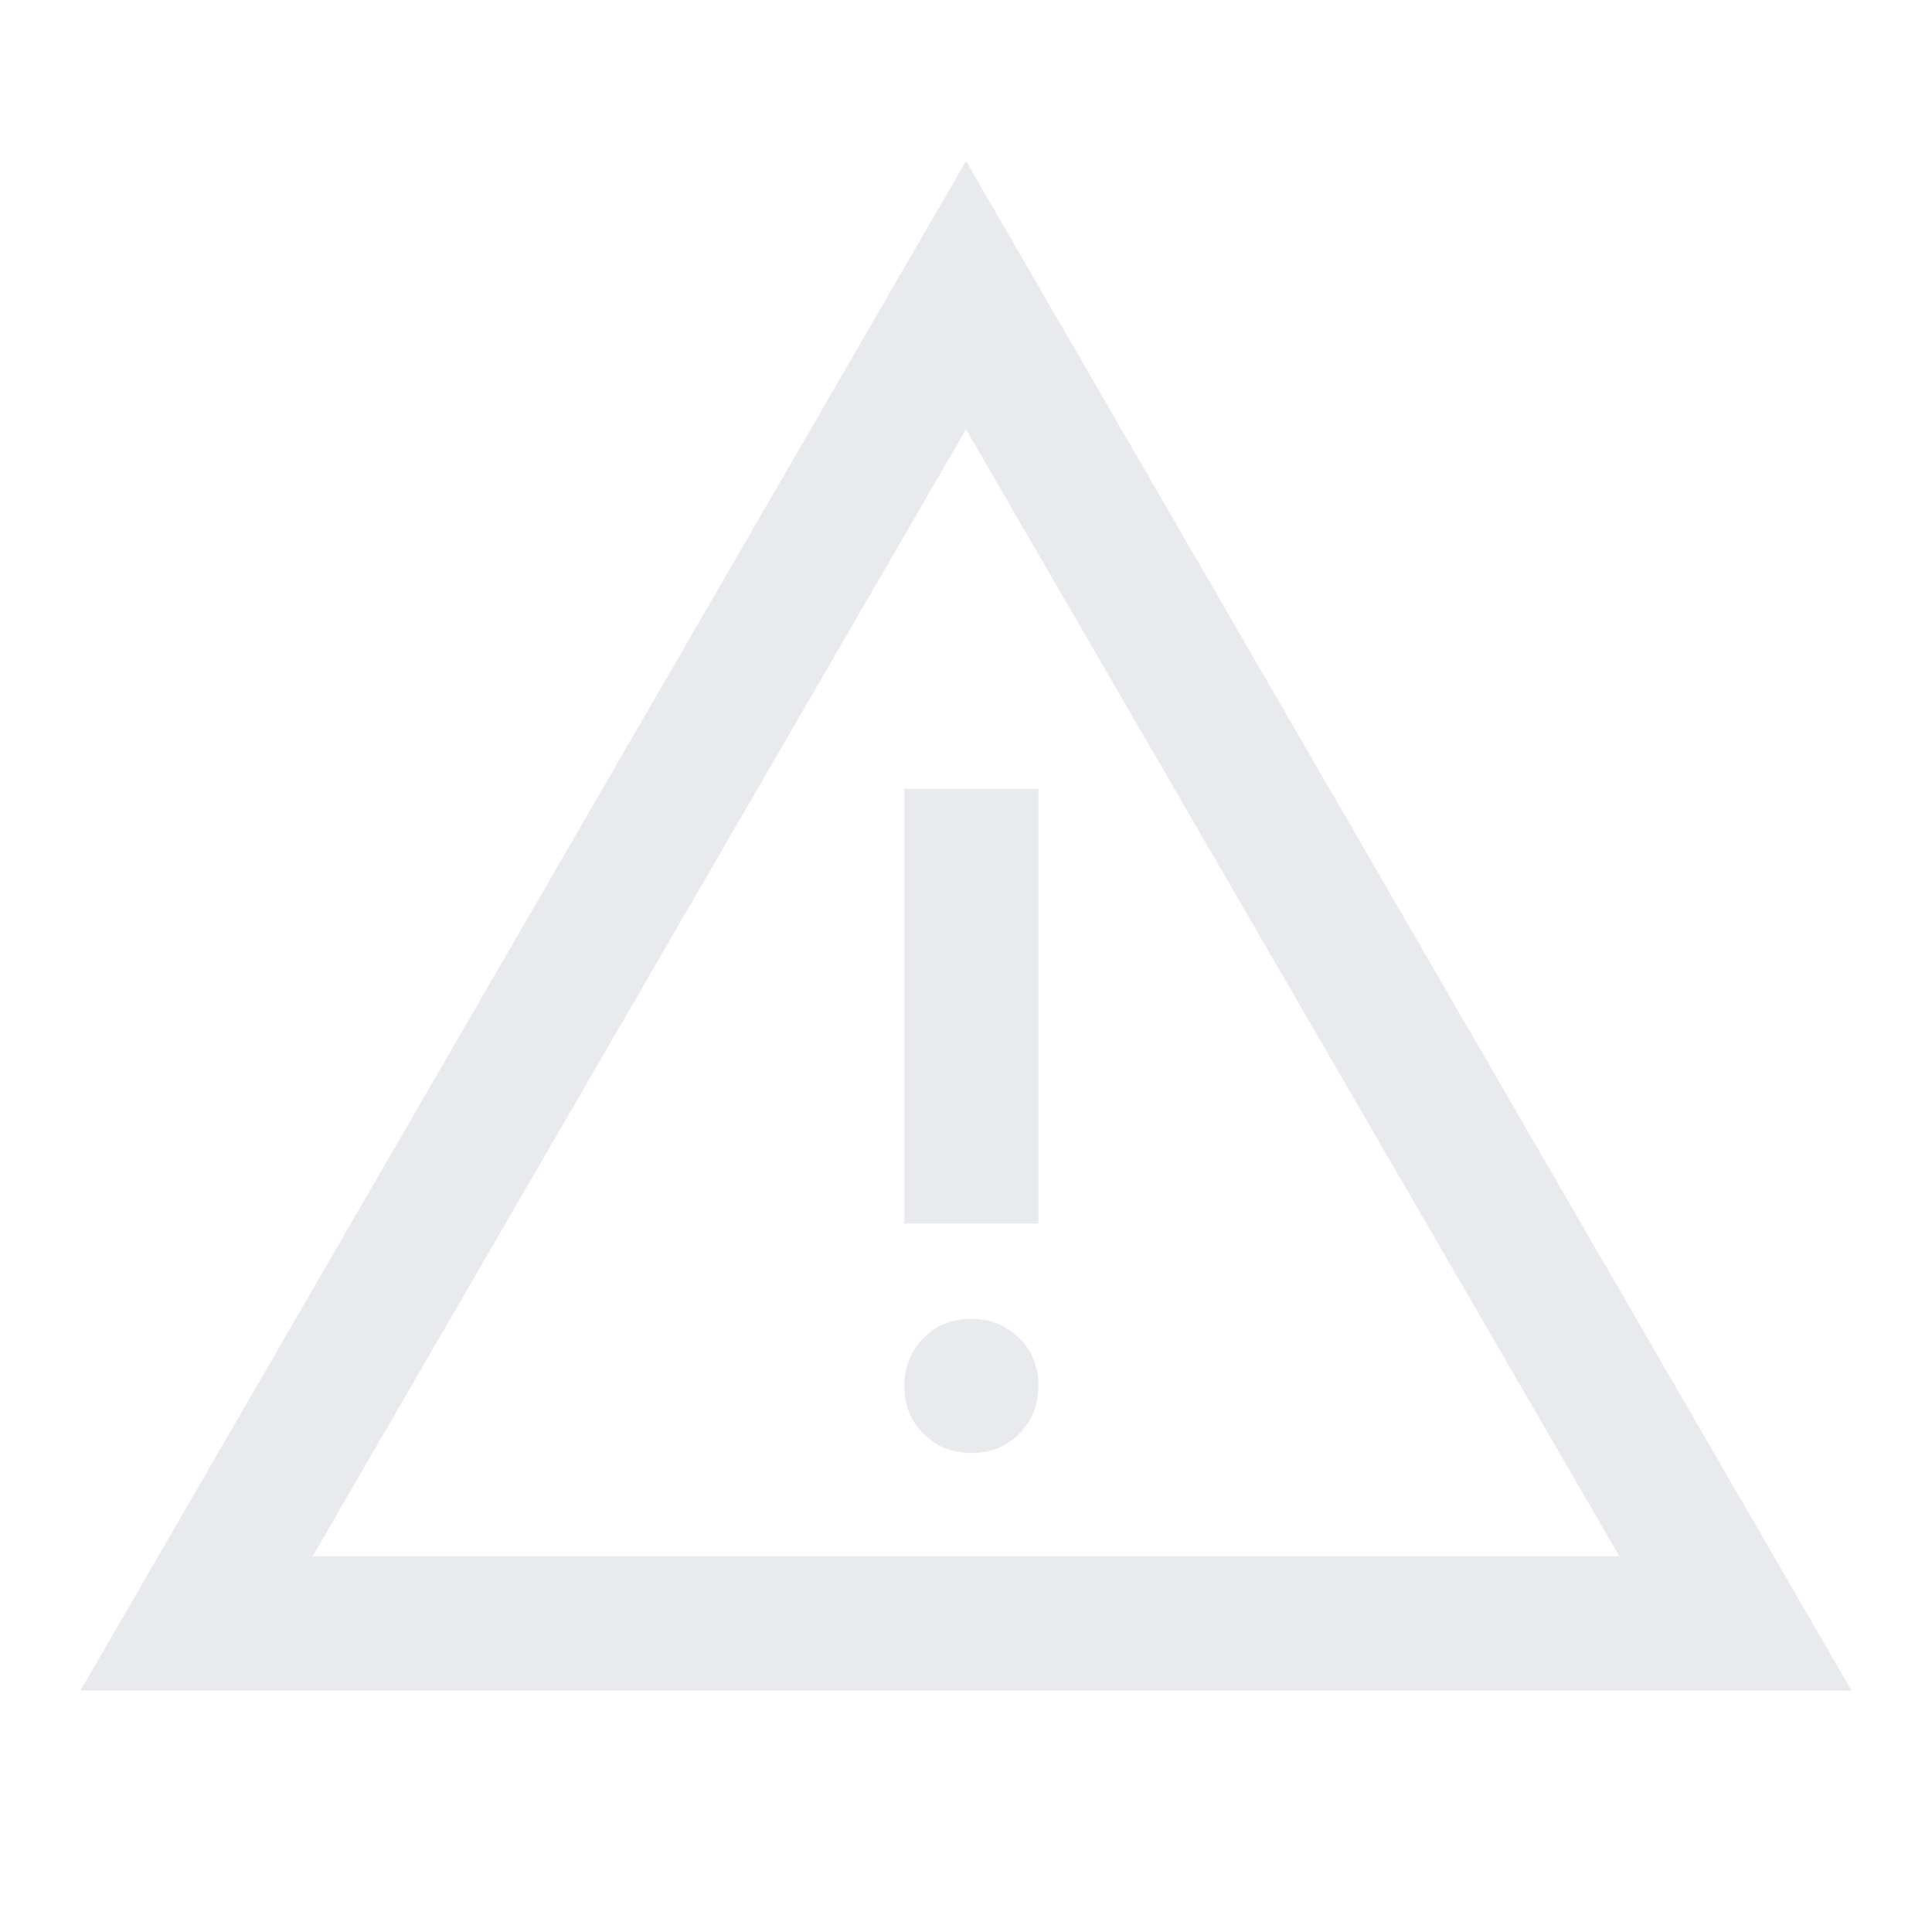
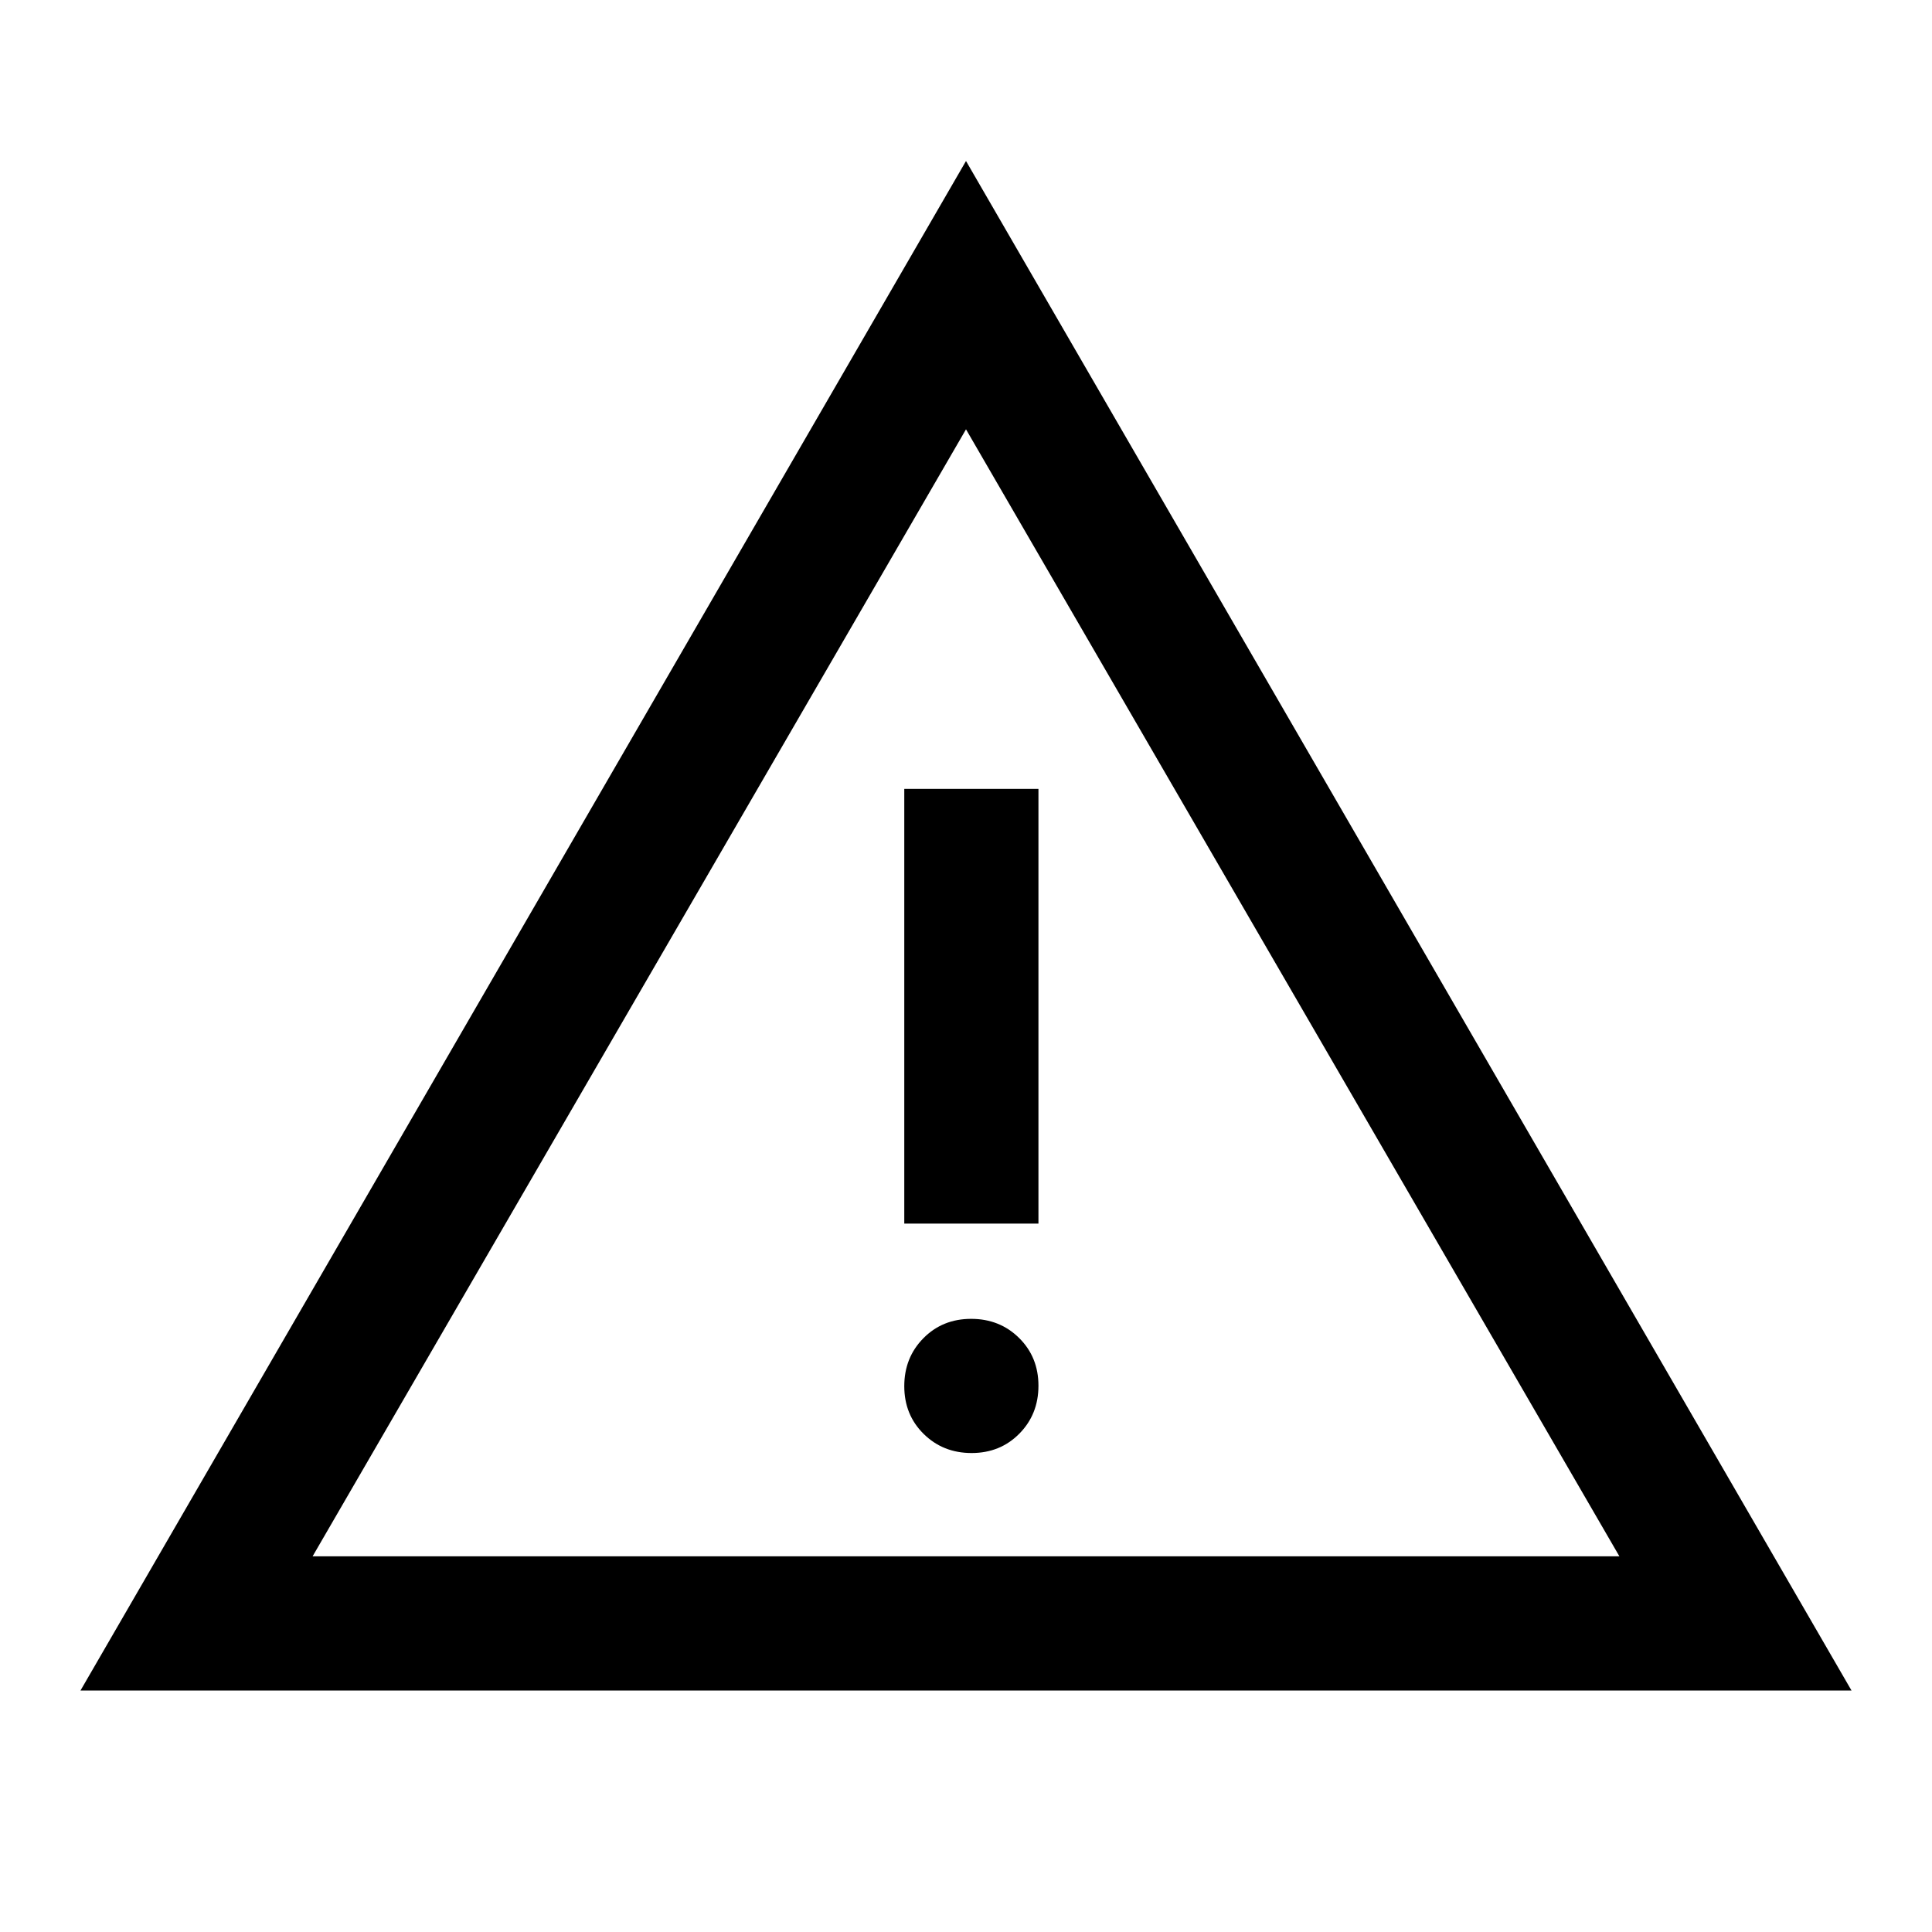
- <svg xmlns="http://www.w3.org/2000/svg" height="40px" viewBox="0 -960 960 960" width="40px" fill="#e8eaed">
+ <svg xmlns="http://www.w3.org/2000/svg" height="40px" viewBox="0 -960 960 960" width="40px" fill="#000">
  <path d="m40-120 440-760 440 760H40Zm115.33-66.67h649.34L480-746.67l-324.67 560ZM482.78-238q14.22 0 23.72-9.62 9.5-9.61 9.5-23.83 0-14.22-9.62-23.72-9.61-9.5-23.83-9.5-14.22 0-23.72 9.62-9.5 9.62-9.5 23.83 0 14.22 9.62 23.72 9.62 9.5 23.83 9.5Zm-33.45-114H516v-216h-66.67v216ZM480-466.67Z" />
</svg>
